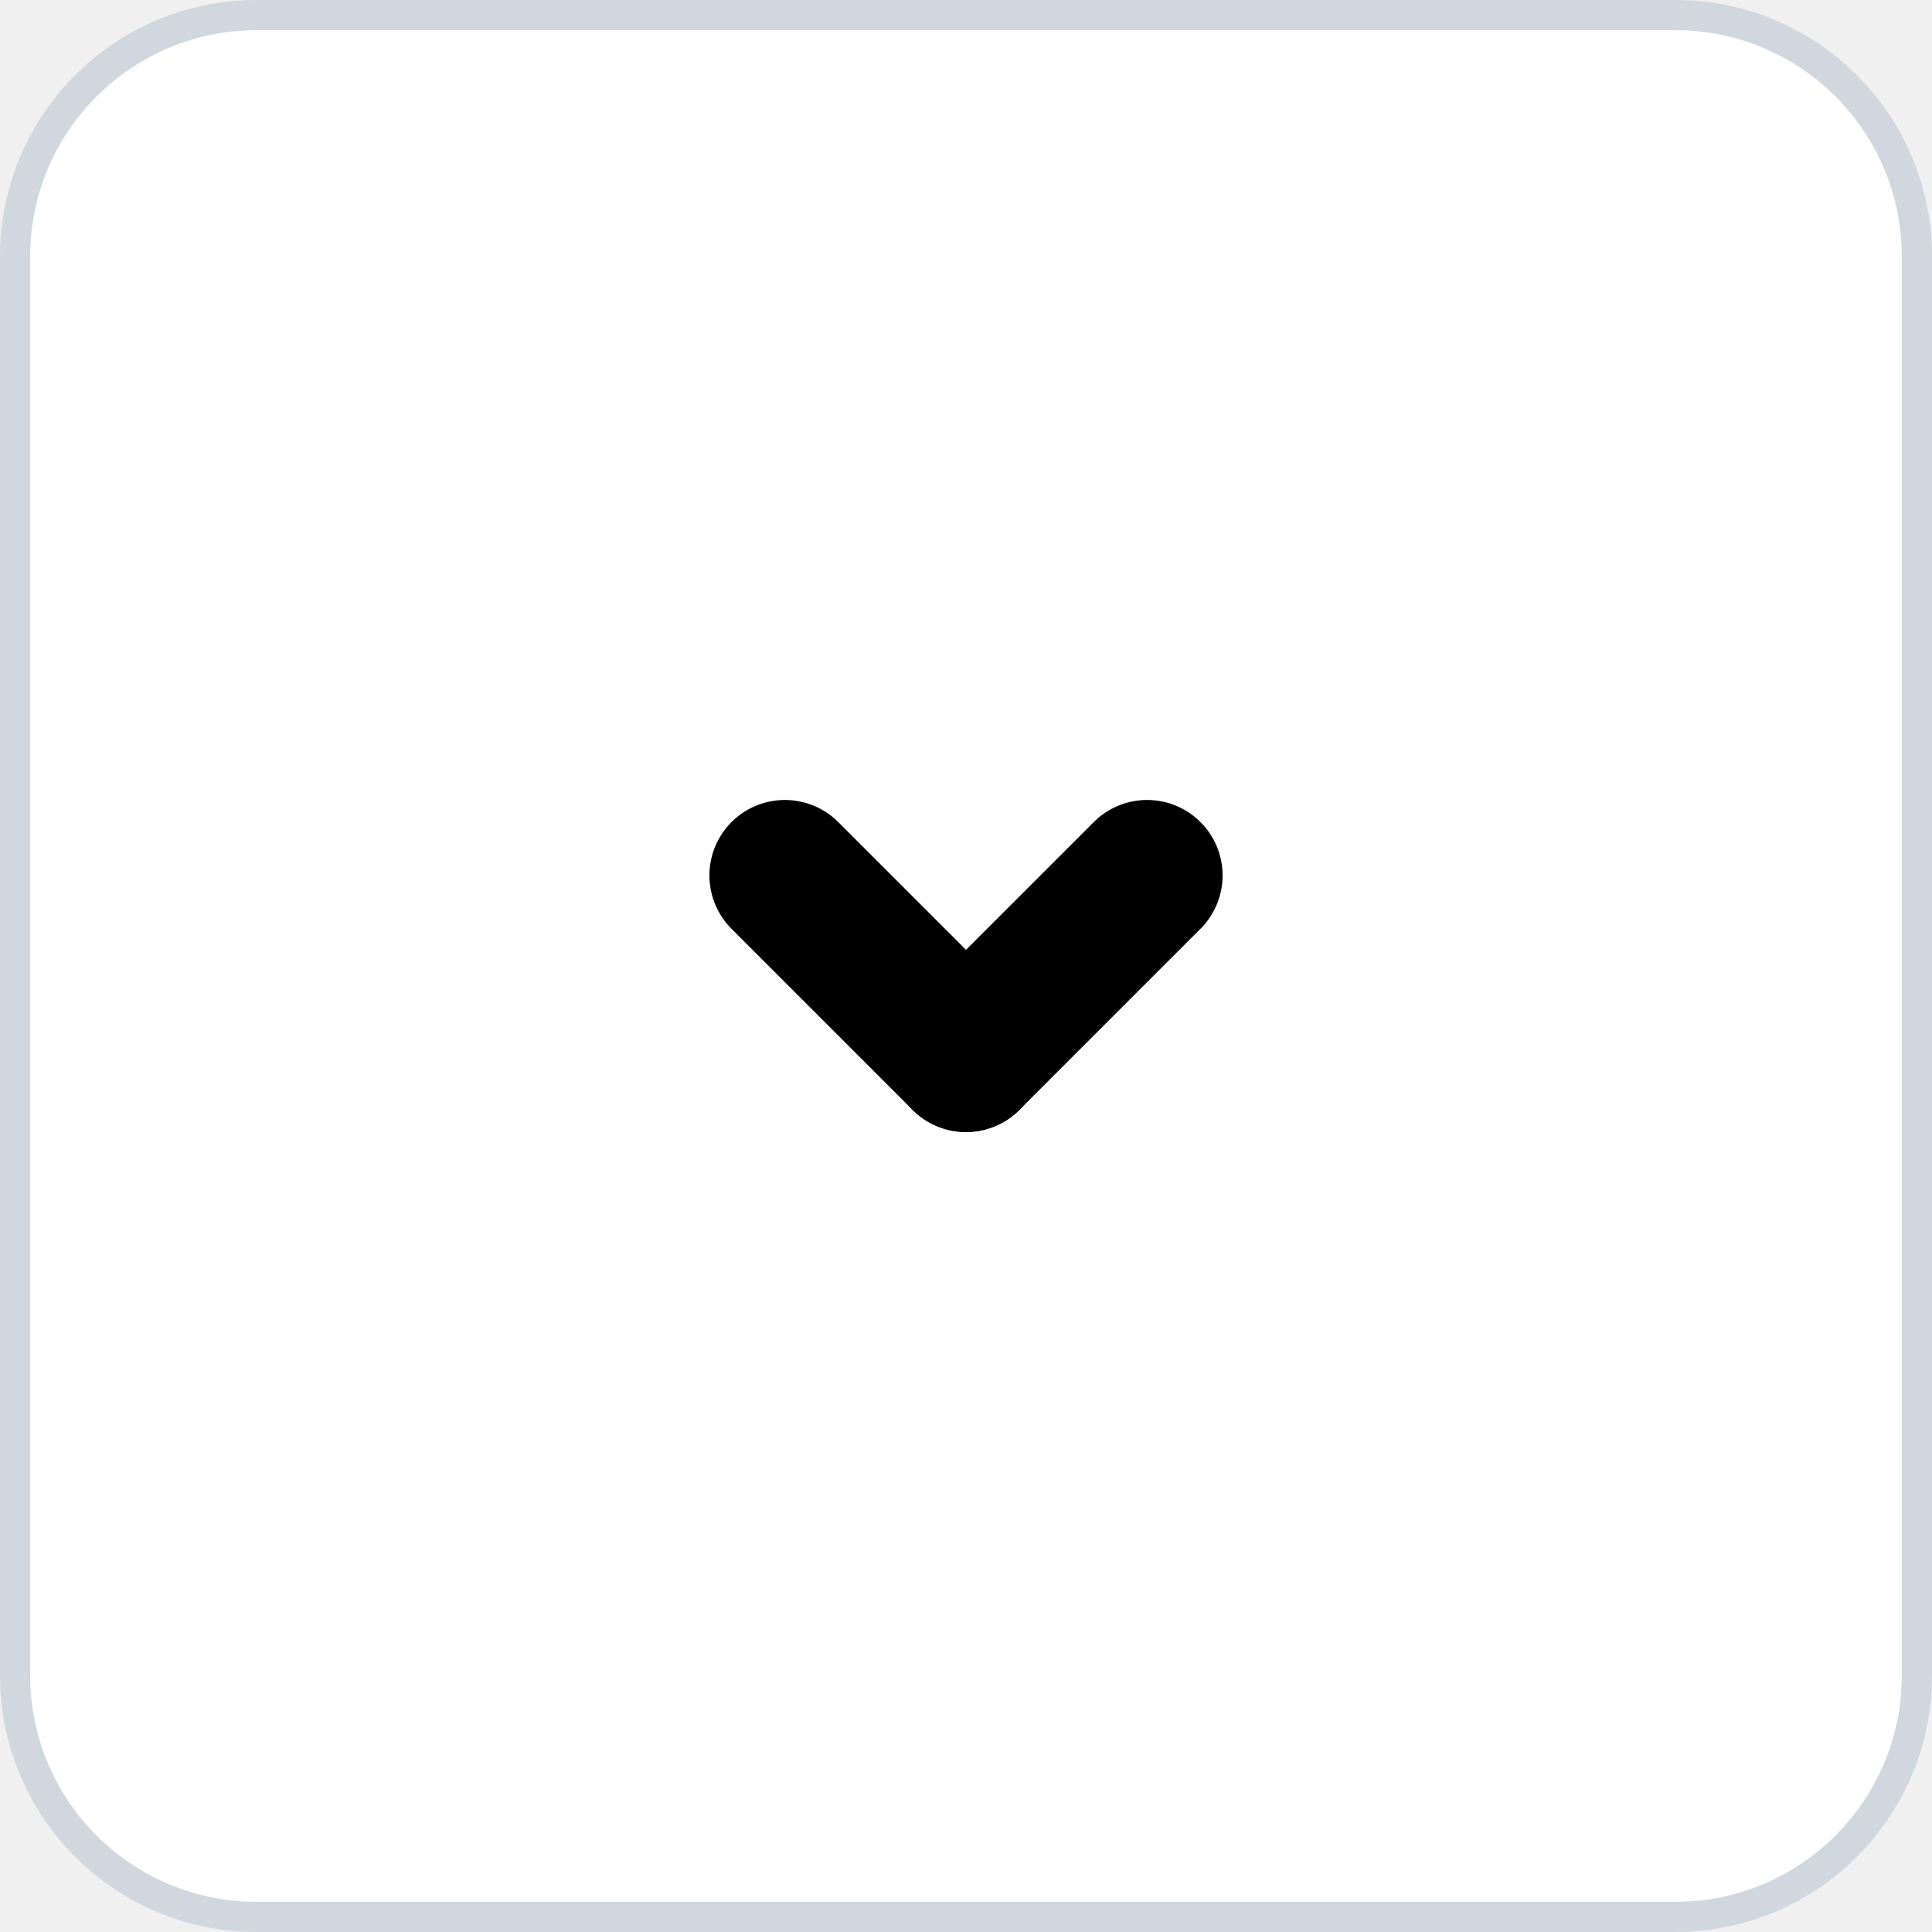
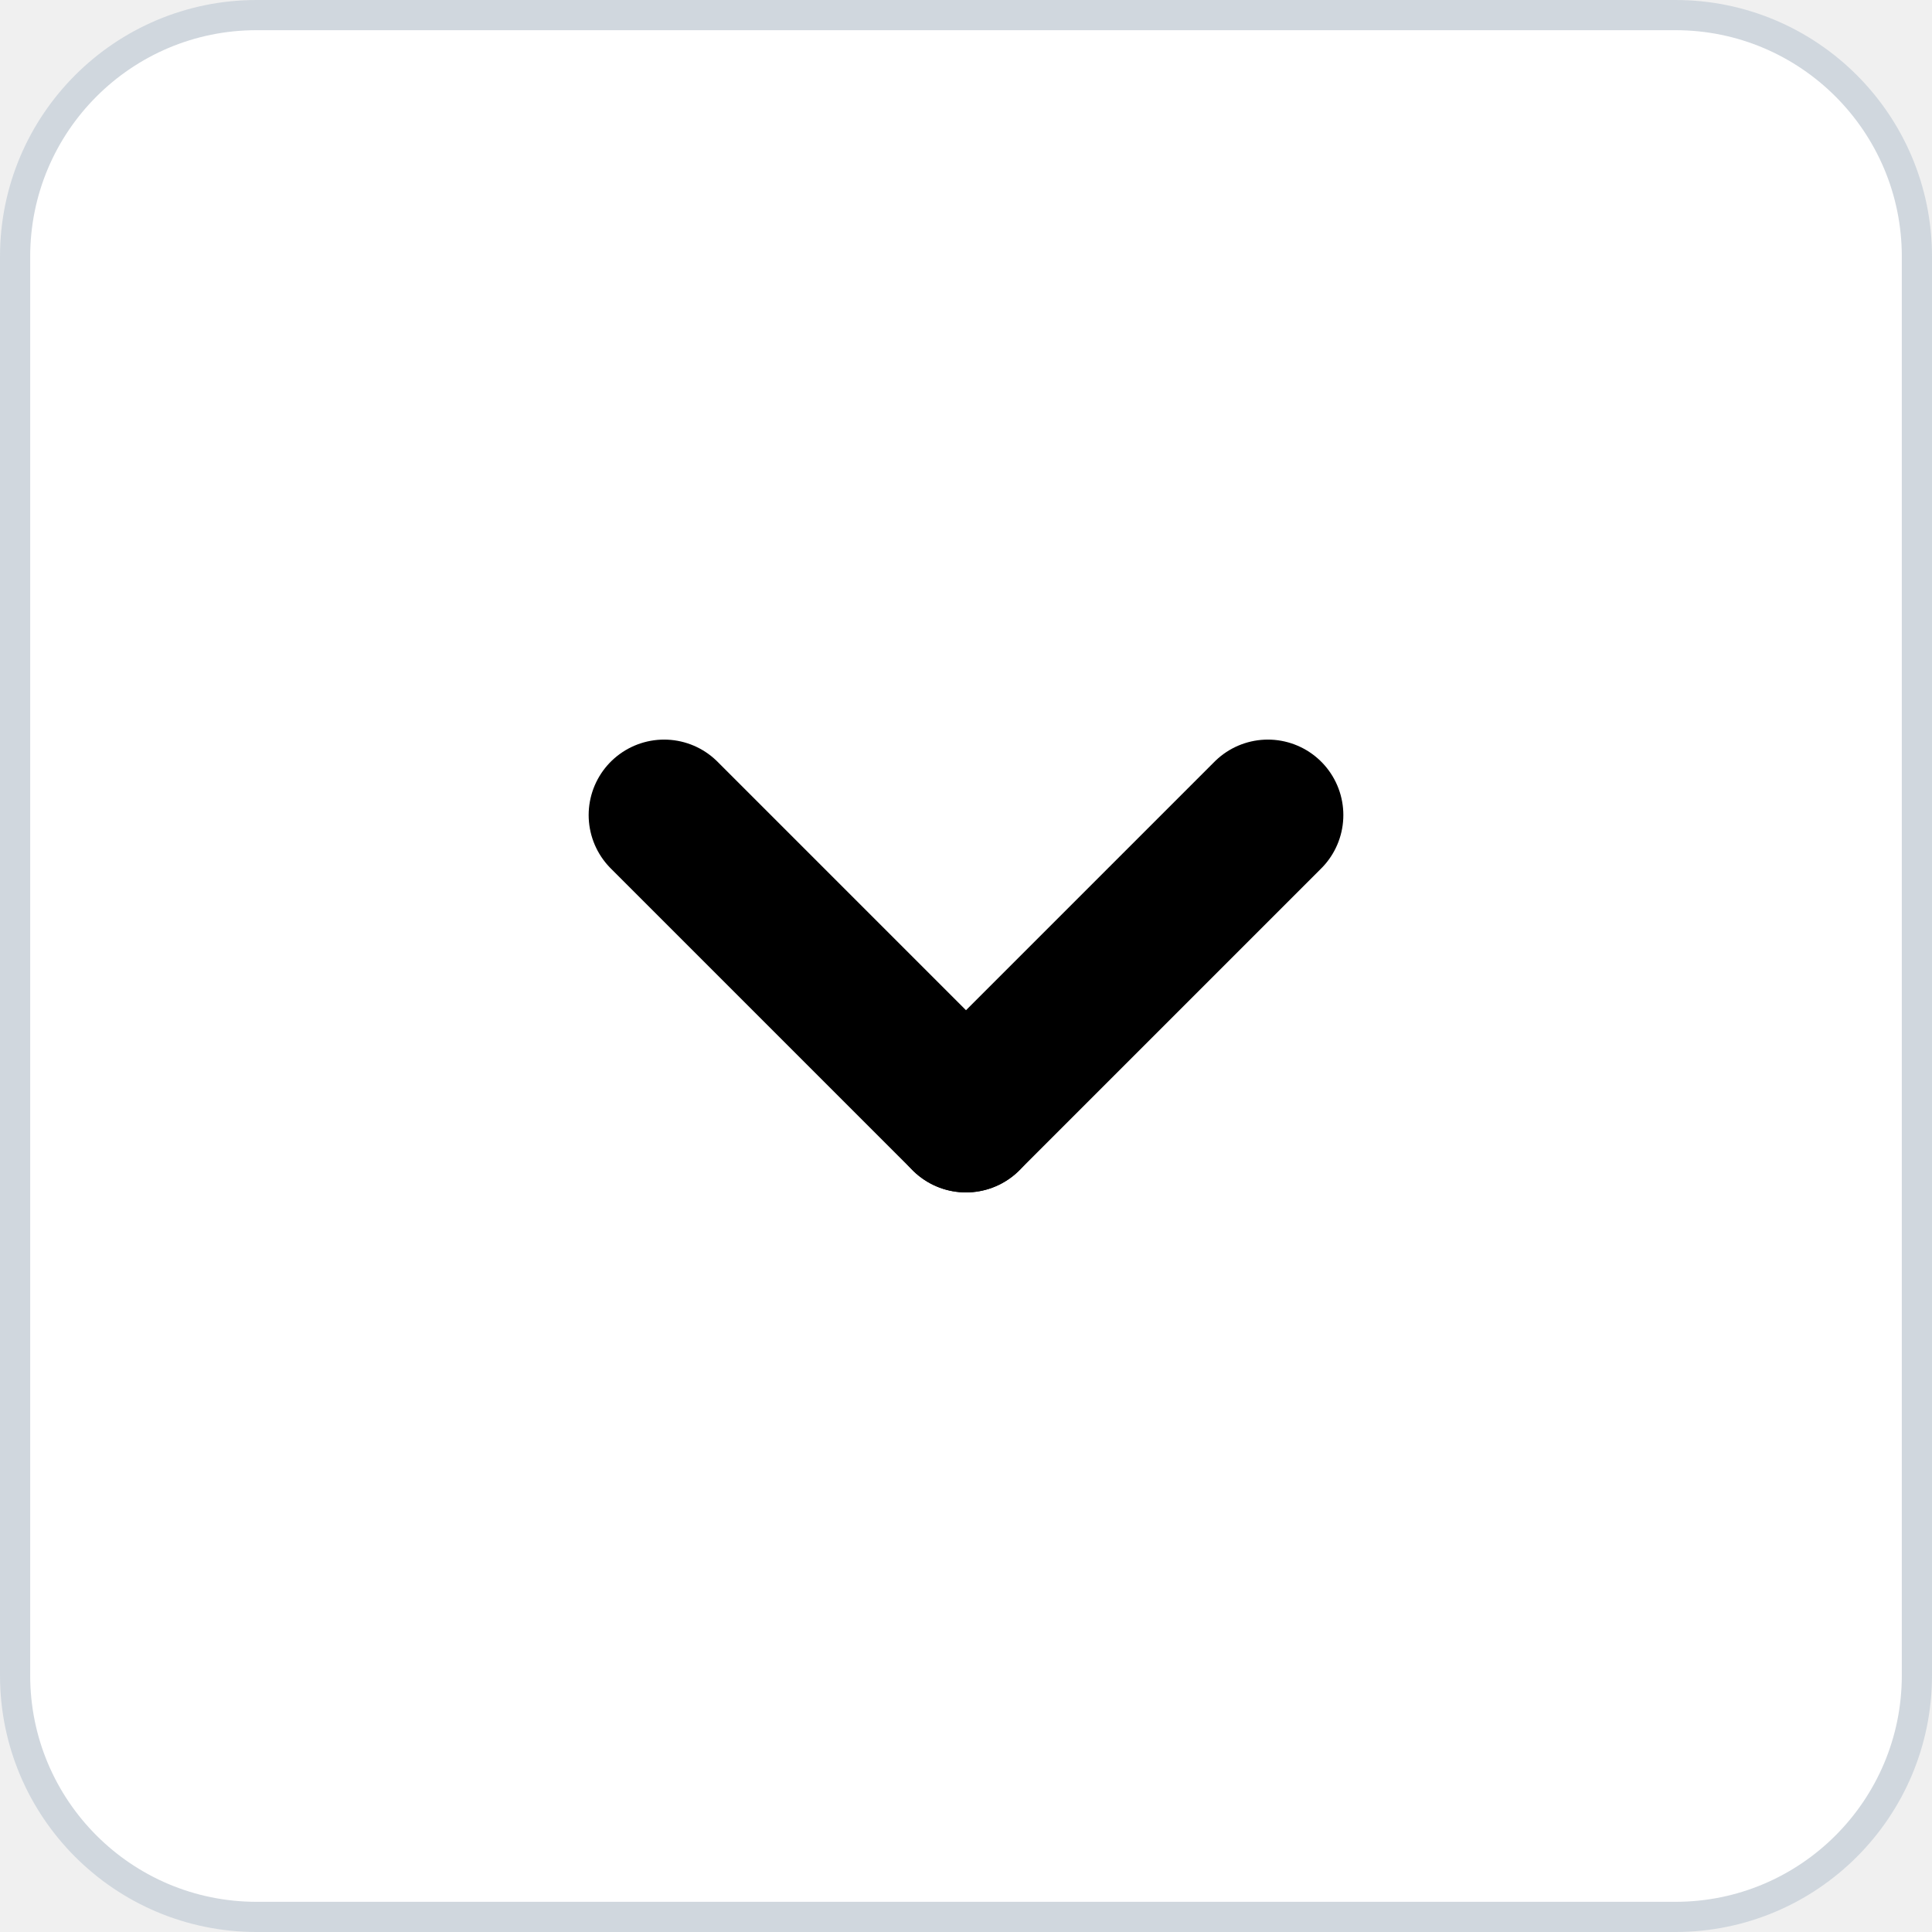
<svg xmlns="http://www.w3.org/2000/svg" width="64" height="64" viewBox="0 0 64 64">
  <rect x="0.5" y="0.5" width="63" height="63" rx="8" fill="#ffffff" stroke="#d0d7de" />
  <g stroke="#000000" stroke-width="5" stroke-linecap="round">
-     <line x1="32" y1="35" x2="26" y2="29" />
-     <line x1="32" y1="35" x2="38" y2="29" />
+     <line x1="32" y1="37" x2="22" y2="27" />
+     <line x1="32" y1="37" x2="42" y2="27" />
  </g>
</svg>
